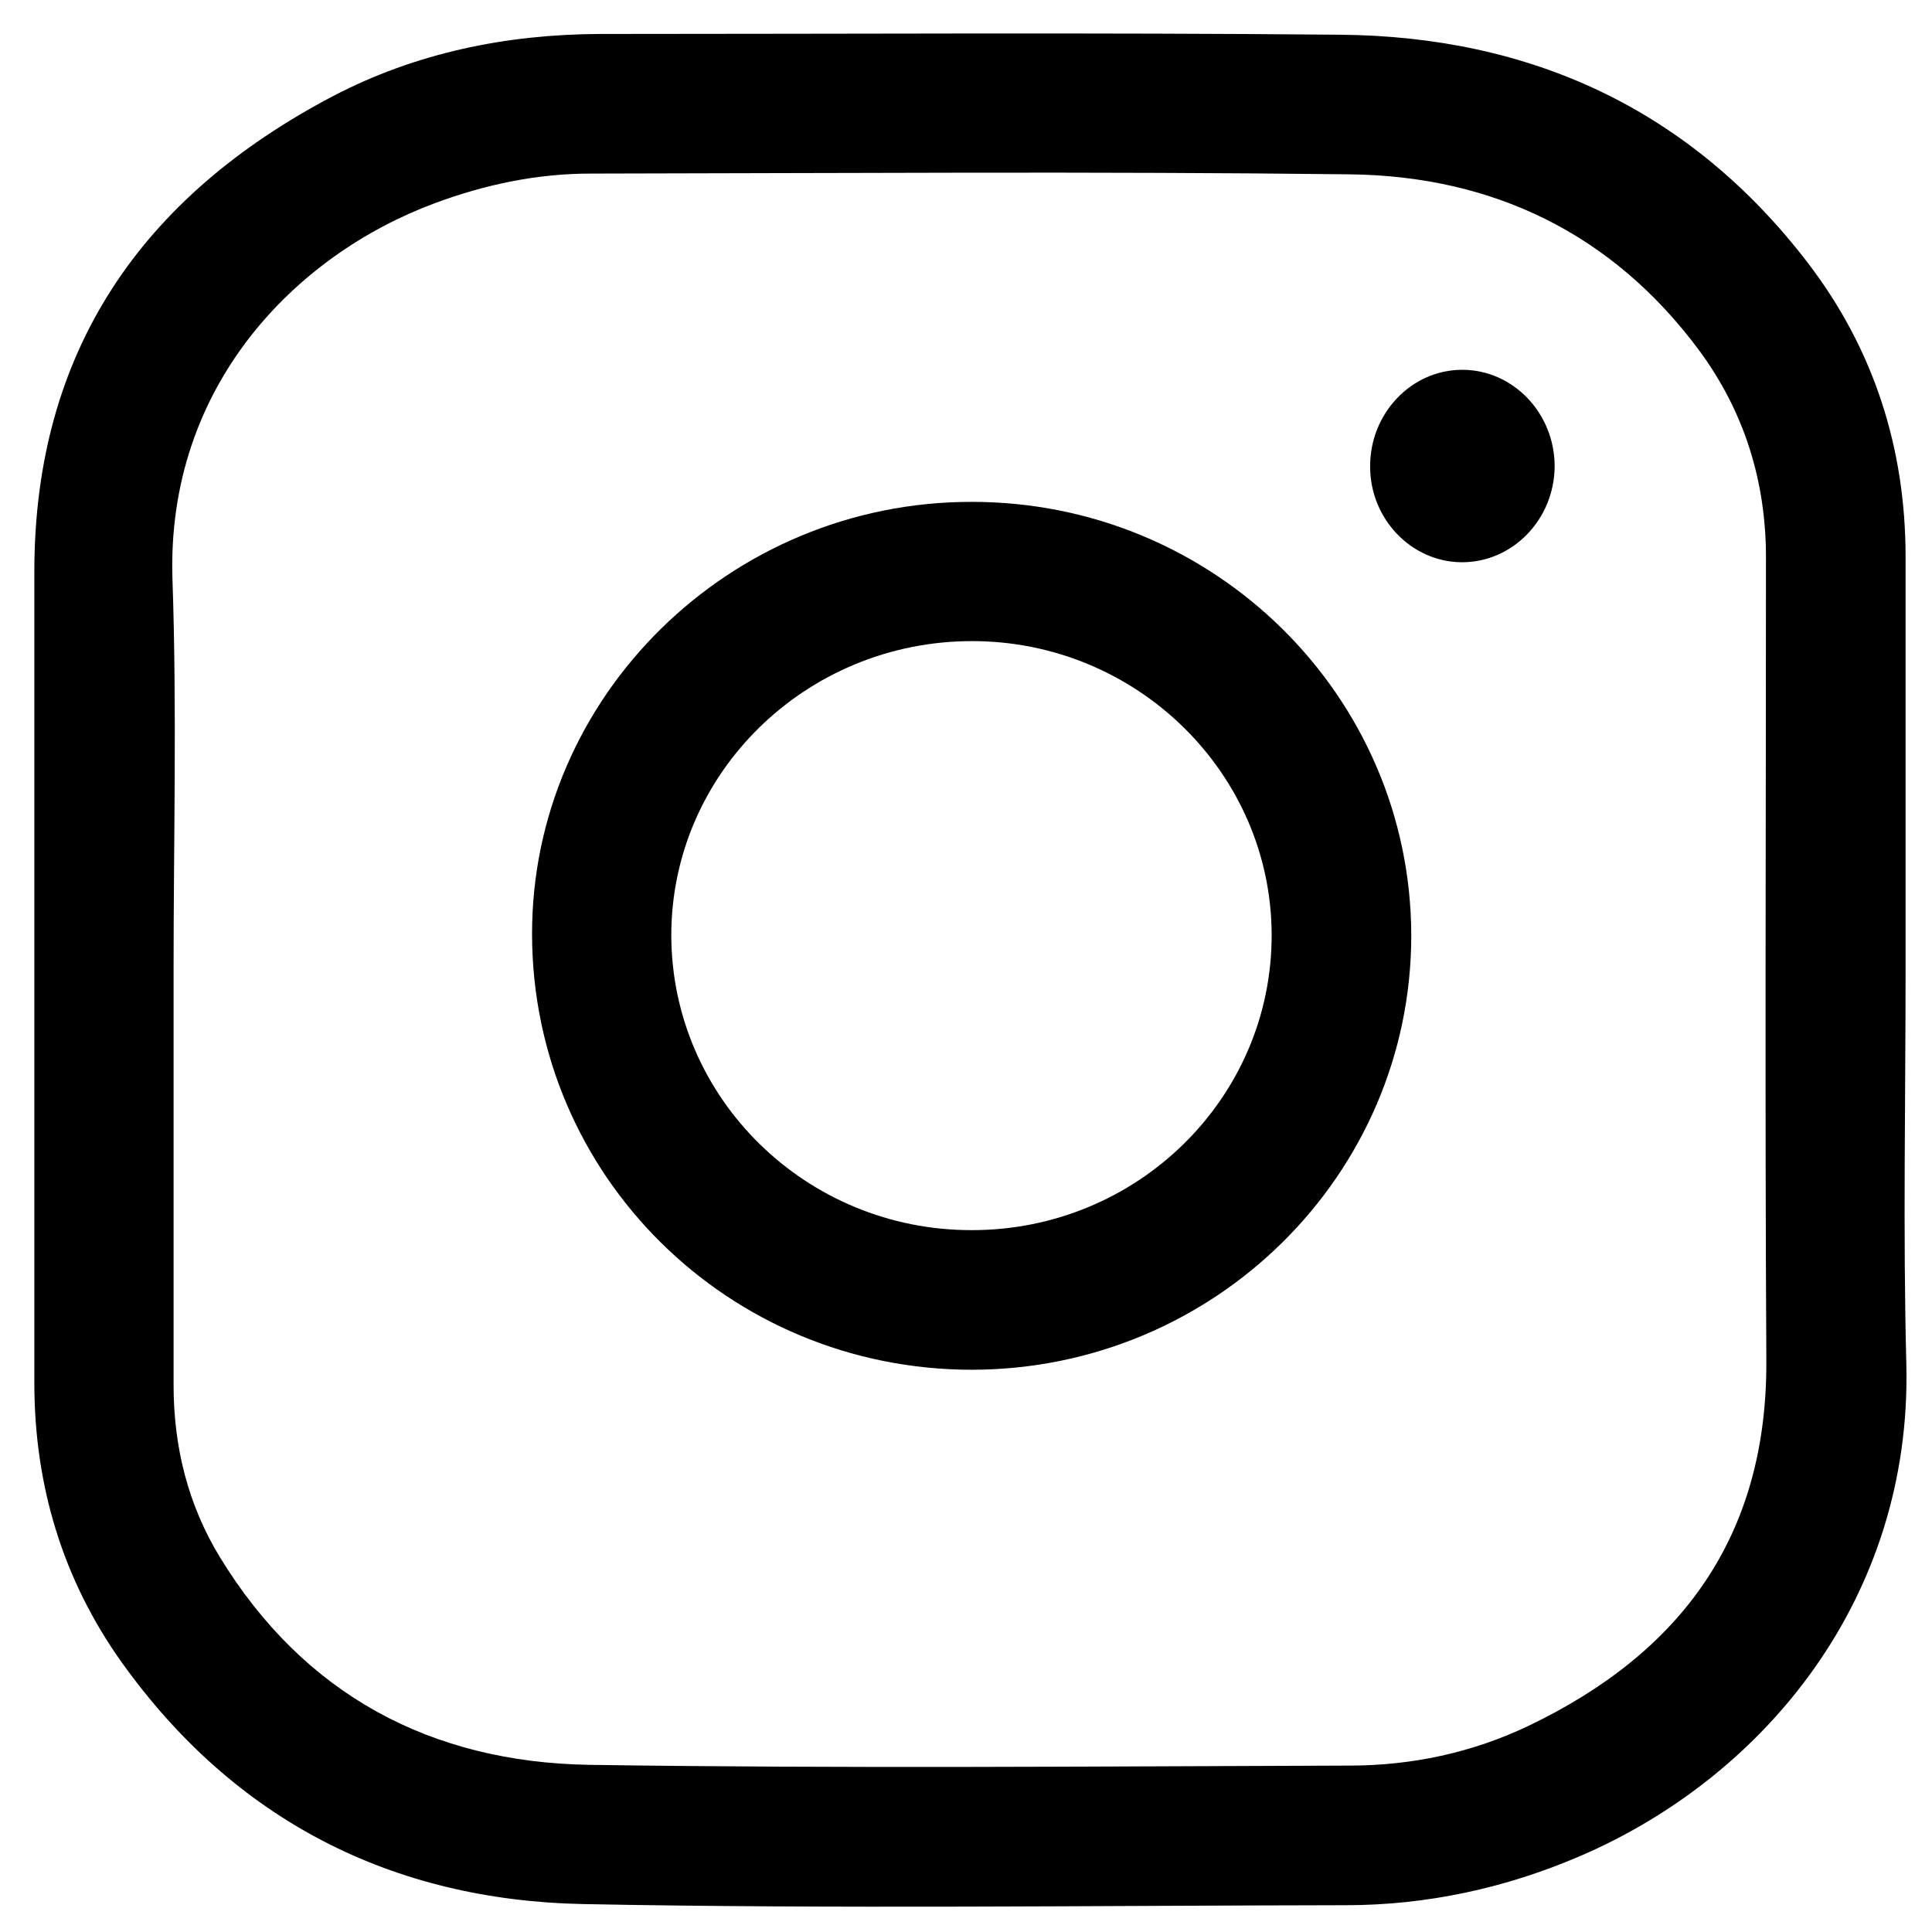
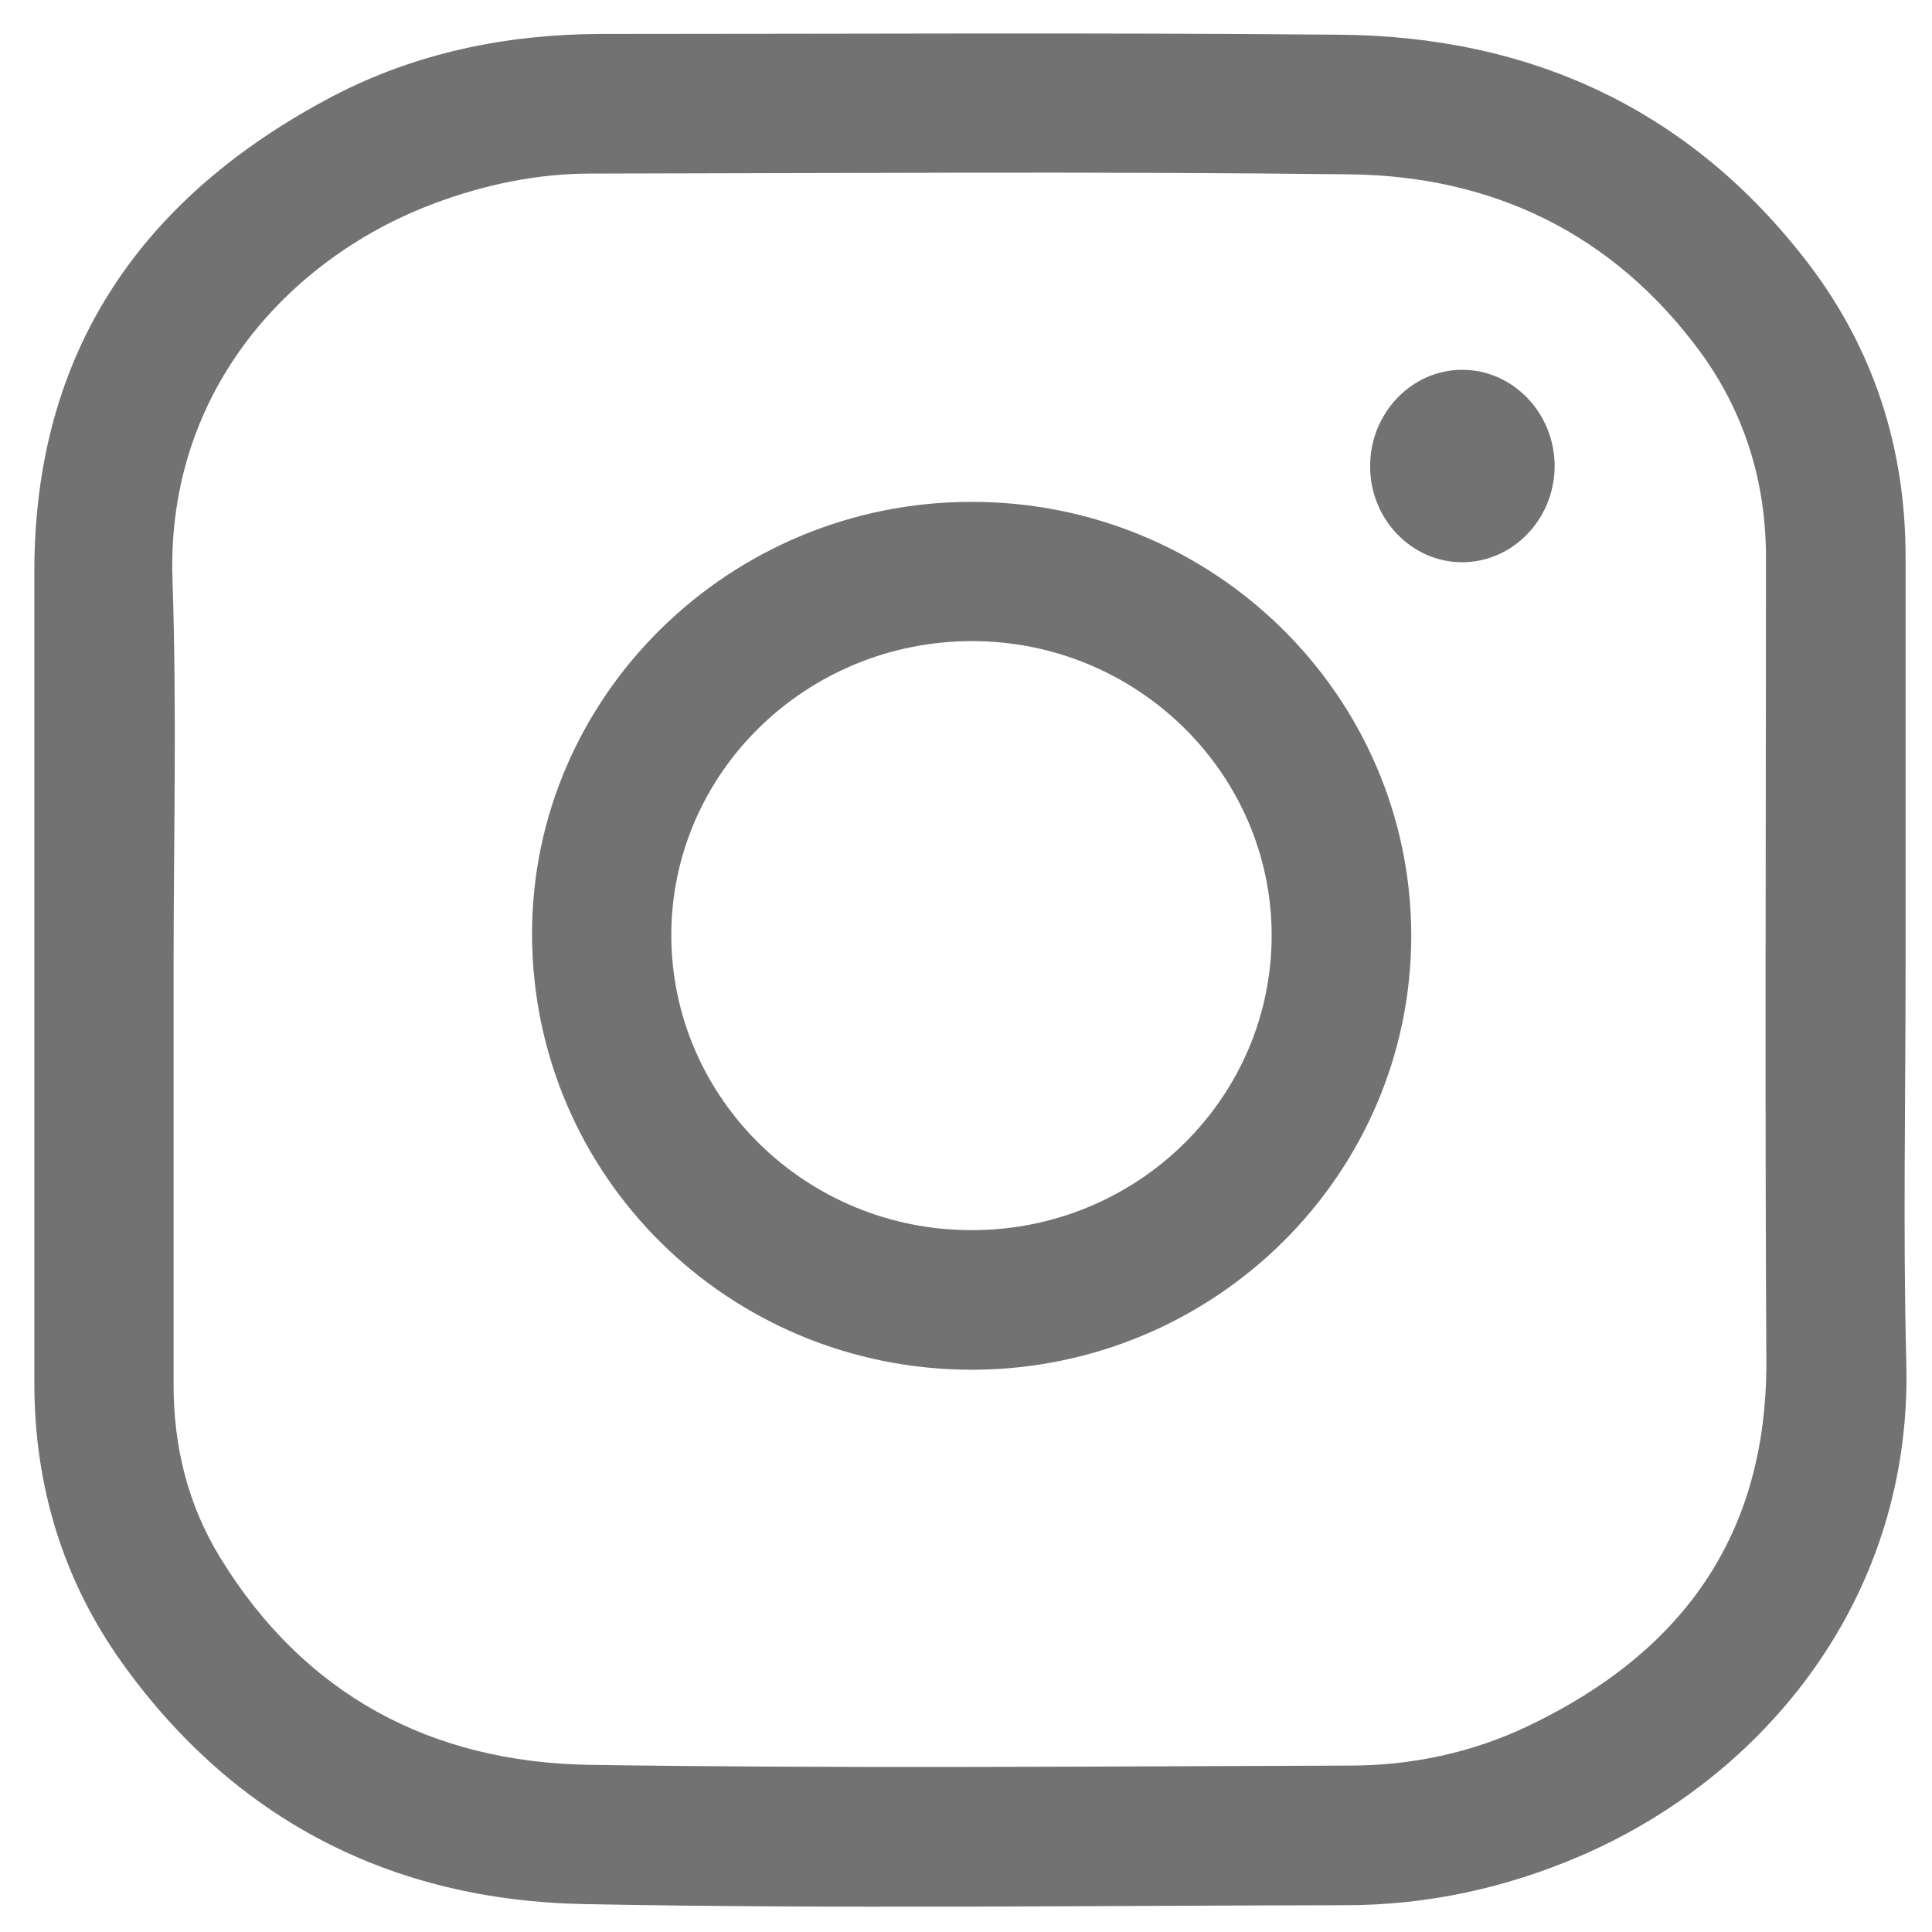
- <svg xmlns="http://www.w3.org/2000/svg" enable-background="new 0 0 512 512" id="Layer_1" version="1.1" viewBox="0 0 512 512" xml:space="preserve">
+ <svg xmlns="http://www.w3.org/2000/svg" enable-background="new 0 0 512 512" id="Layer_1" version="1.1" fill="#727272" viewBox="0 0 512 512" xml:space="preserve">
  <g>
    <path d="M505,257c0,34.8-0.7,69.7,0.2,104.5c1.5,61.6-37.2,109.2-86.5,130.4c-19.8,8.5-40.6,13-62.1,13c-67.3,0.1-134.7,1-202-0.3   c-50.7-1-92.4-22.2-122.3-64c-15.7-22-23.2-47-23.2-74.1c0-71.7,0-143.3,0-215c0-58.5,28.5-99.4,79.1-126C110.2,14,134.1,9.1,159,9   c65.3,0,130.7-0.4,196,0.2c50.7,0.4,93,19.8,124.2,60.6c17.4,22.8,25.8,49,25.8,77.8C505,184,505,220.5,505,257z M46,257   c0,36.7,0,73.3,0,110c0,16.4,3.8,31.8,12.3,45.7c22.3,36.5,56,54.3,97.8,55c67.1,1,134.3,0.4,201.5,0.2c16.5,0,32.5-3.4,47.4-10.5   c40.6-19.4,63.3-50.3,63.1-96.7c-0.4-71-0.1-142-0.1-213c0-20.1-5.7-38.5-17.6-54.7c-23-31.1-54.8-46.4-92.8-46.8   c-67-0.8-134-0.3-201-0.2c-14.3,0-28.1,2.9-41.5,7.9c-36.8,13.7-71,48.4-69.4,99.5C46.9,188,46,222.5,46,257z" />
    <path d="M257.6,363c-64.5,0-116.5-51.4-116.6-115.4c-0.1-63,52.3-114.6,116.4-114.6c64.3-0.1,116.5,51.4,116.6,114.9   C374,311.3,321.9,362.9,257.6,363z M257.6,326c43.9,0,79.5-35.1,79.4-78.3c-0.1-42.8-35.7-77.8-79.4-77.8   c-43.9,0-79.7,34.9-79.7,78C178,291.1,213.7,326.1,257.6,326z" />
    <path d="M387.5,98c13.5,0,24.5,11.5,24.5,25.6c-0.1,14.1-11.2,25.5-24.7,25.4c-13.3-0.1-24.2-11.5-24.2-25.3   C363,109.6,374,98,387.5,98z" />
  </g>
</svg>
